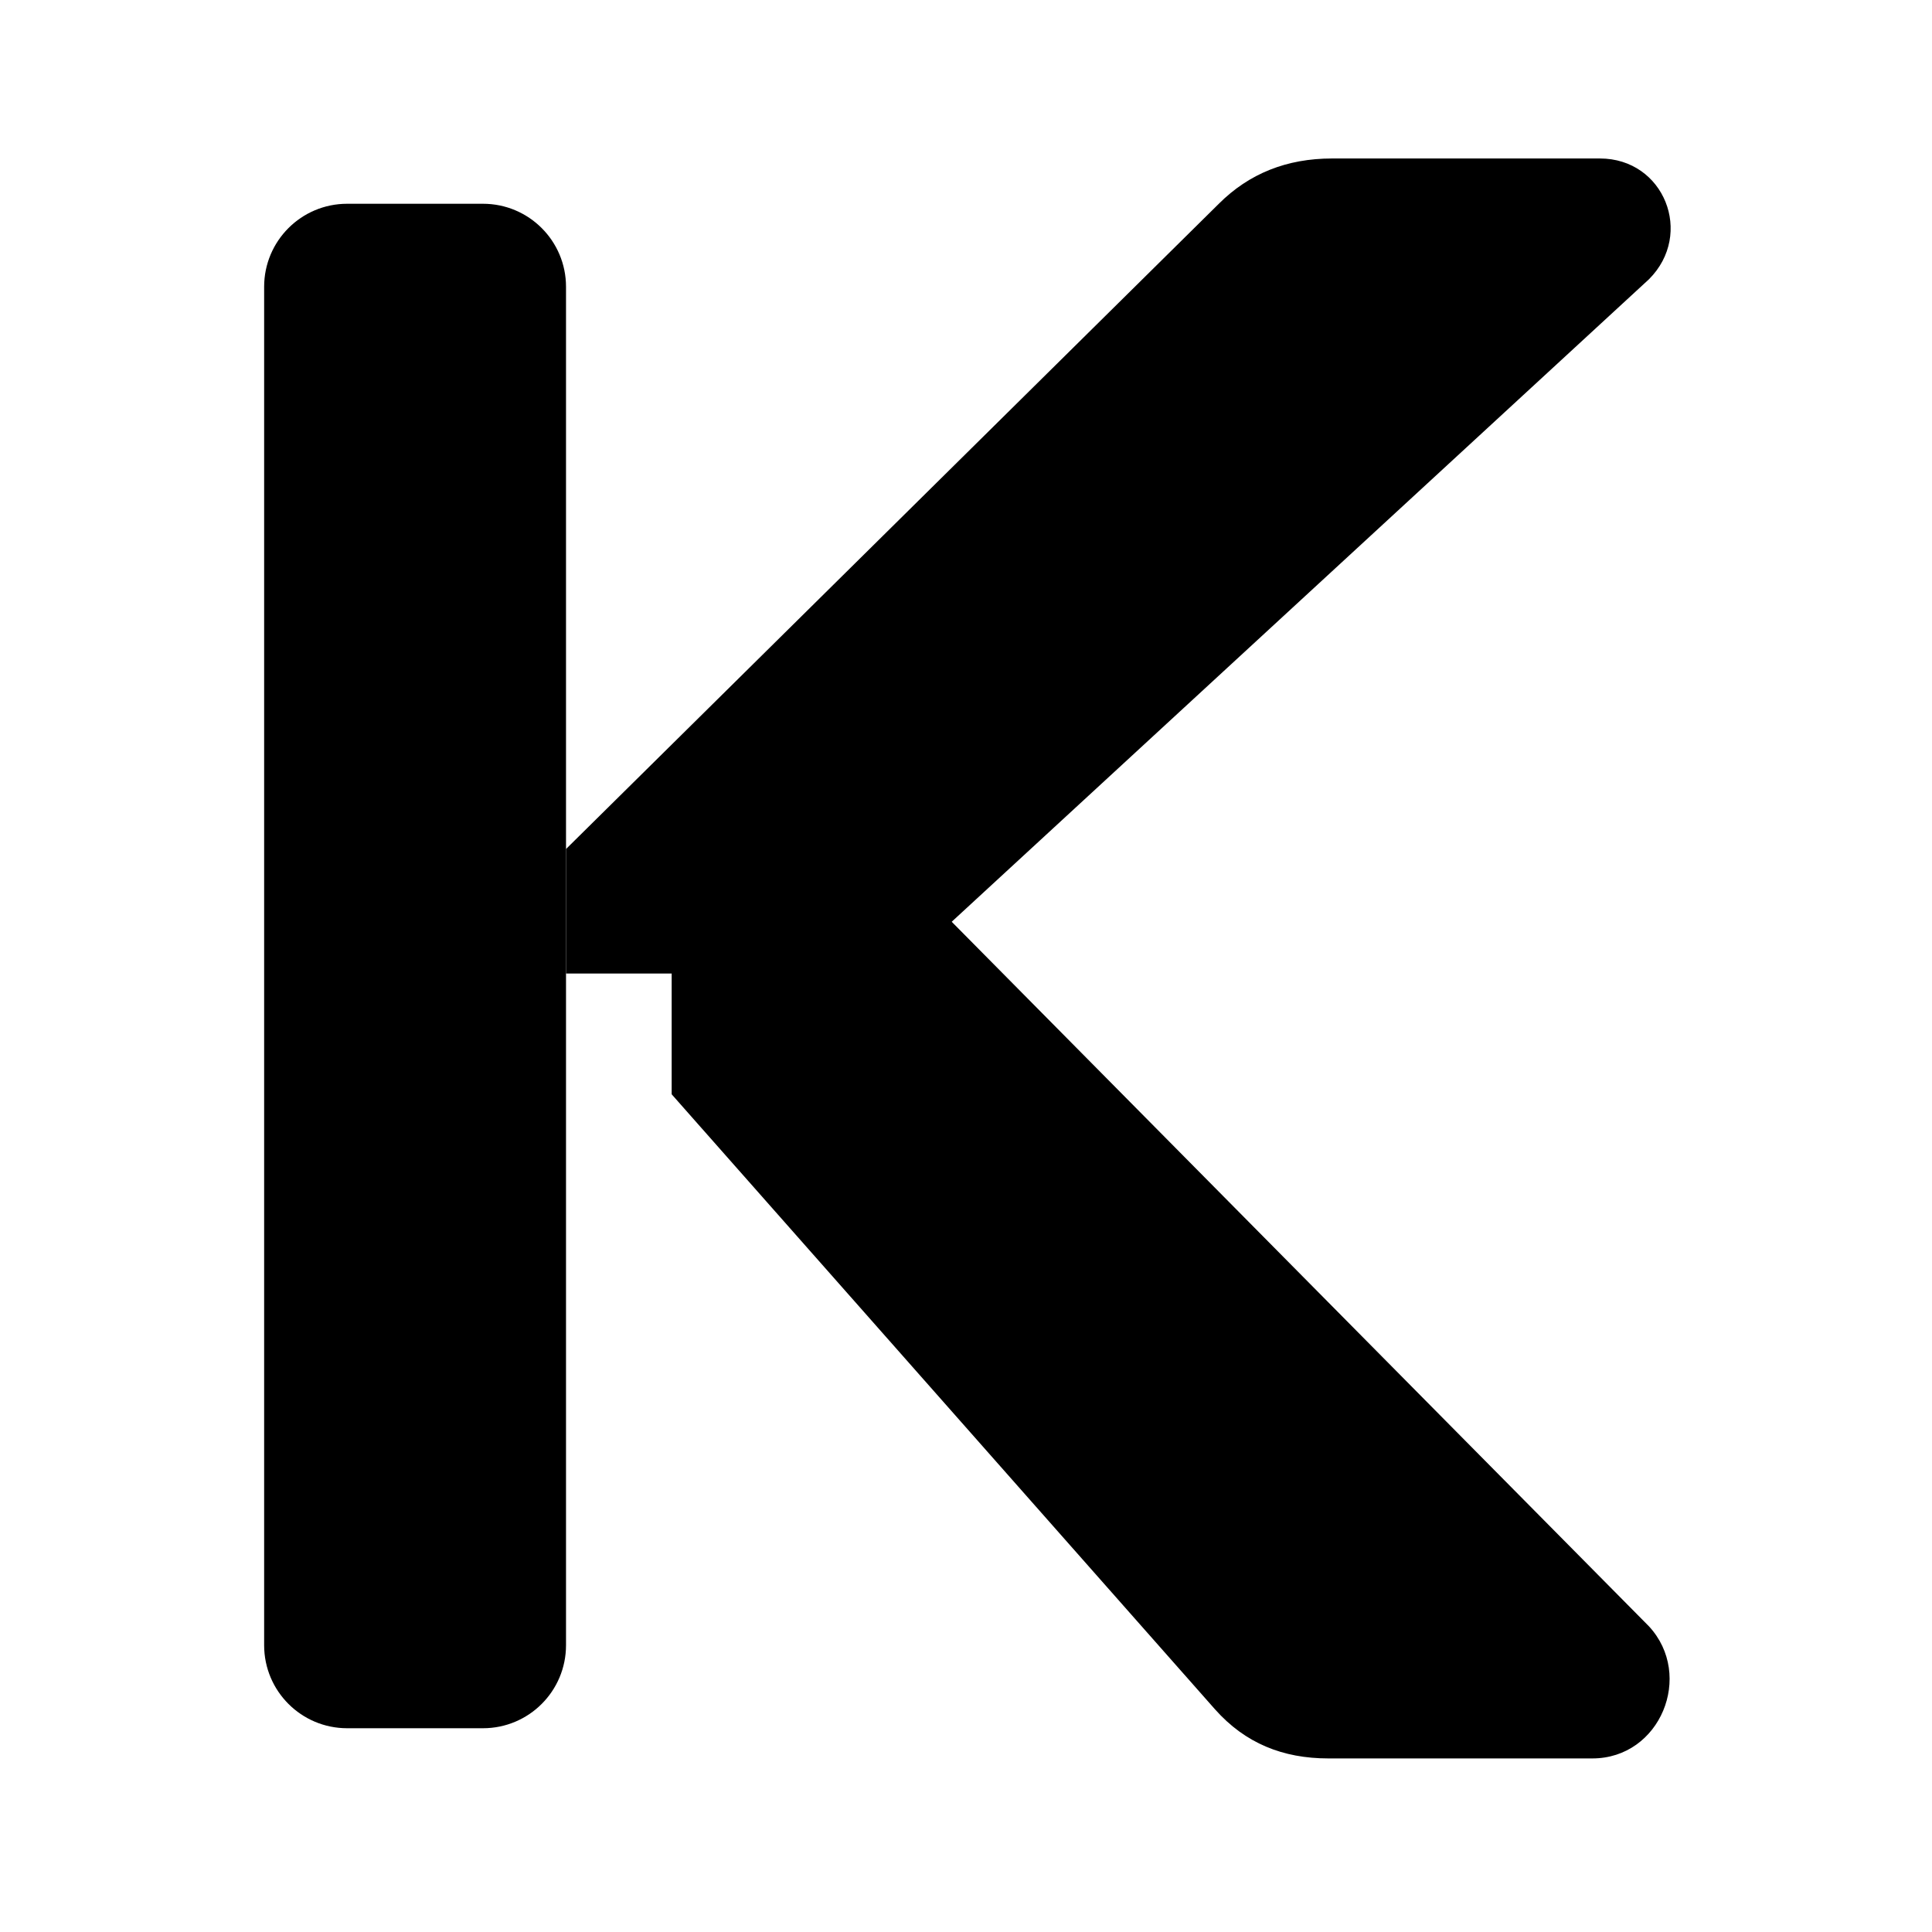
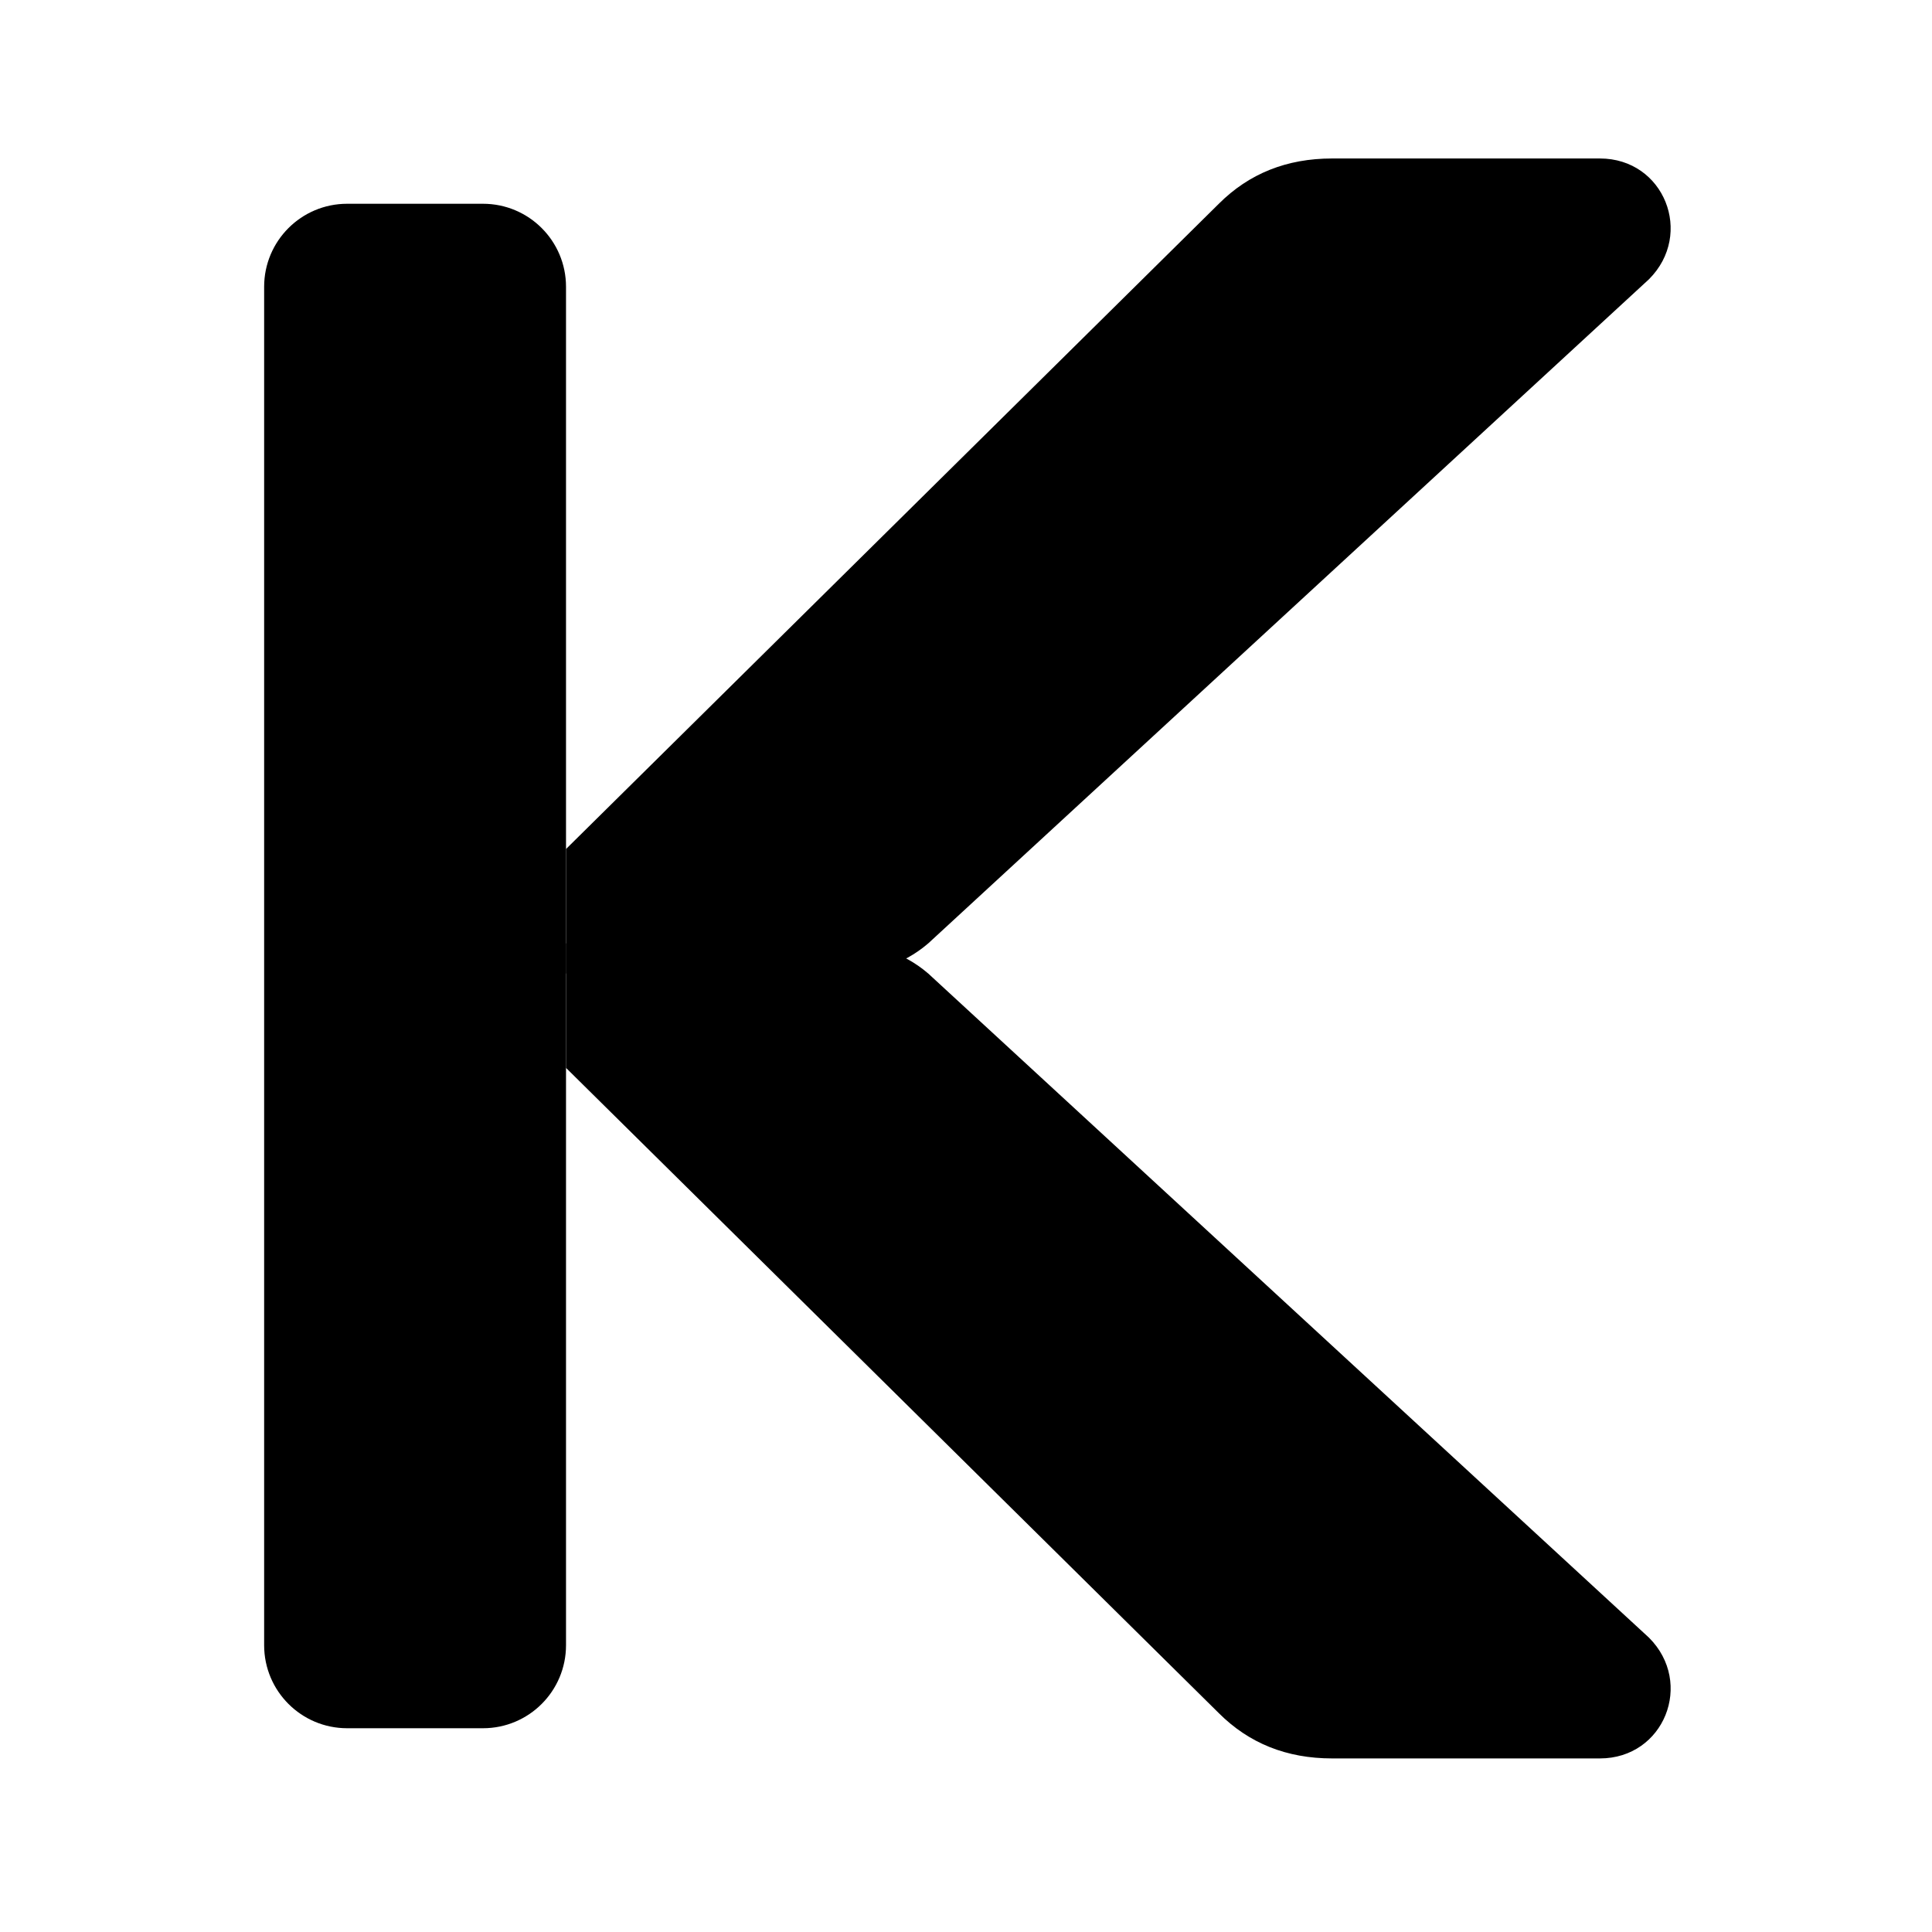
<svg xmlns="http://www.w3.org/2000/svg" viewBox="0 0 512 512" role="img" aria-labelledby="title">
  <rect x="70" y="54" width="80" height="404" rx="22" fill="currentColor" />
  <path fill="currentColor" d="M150 225 323 54c8-8 18-12 30-12h71c17 0 25 20 13 32L246 250c-7 6-15 8-24 8h-72v-33Z" />
-   <path fill="currentColor" d="m178 254 68-16 191 193c12 13 3 35-15 35h-70c-12 0-22-4-30-13L178 290v-36Z" />
+   <path fill="currentColor" d="M150 283 323 454c8 8 18 12 30 12h71c17 0 25-20 13-32L246 258c-7-6-15-8-24-8h-72v33Z" />
</svg>
